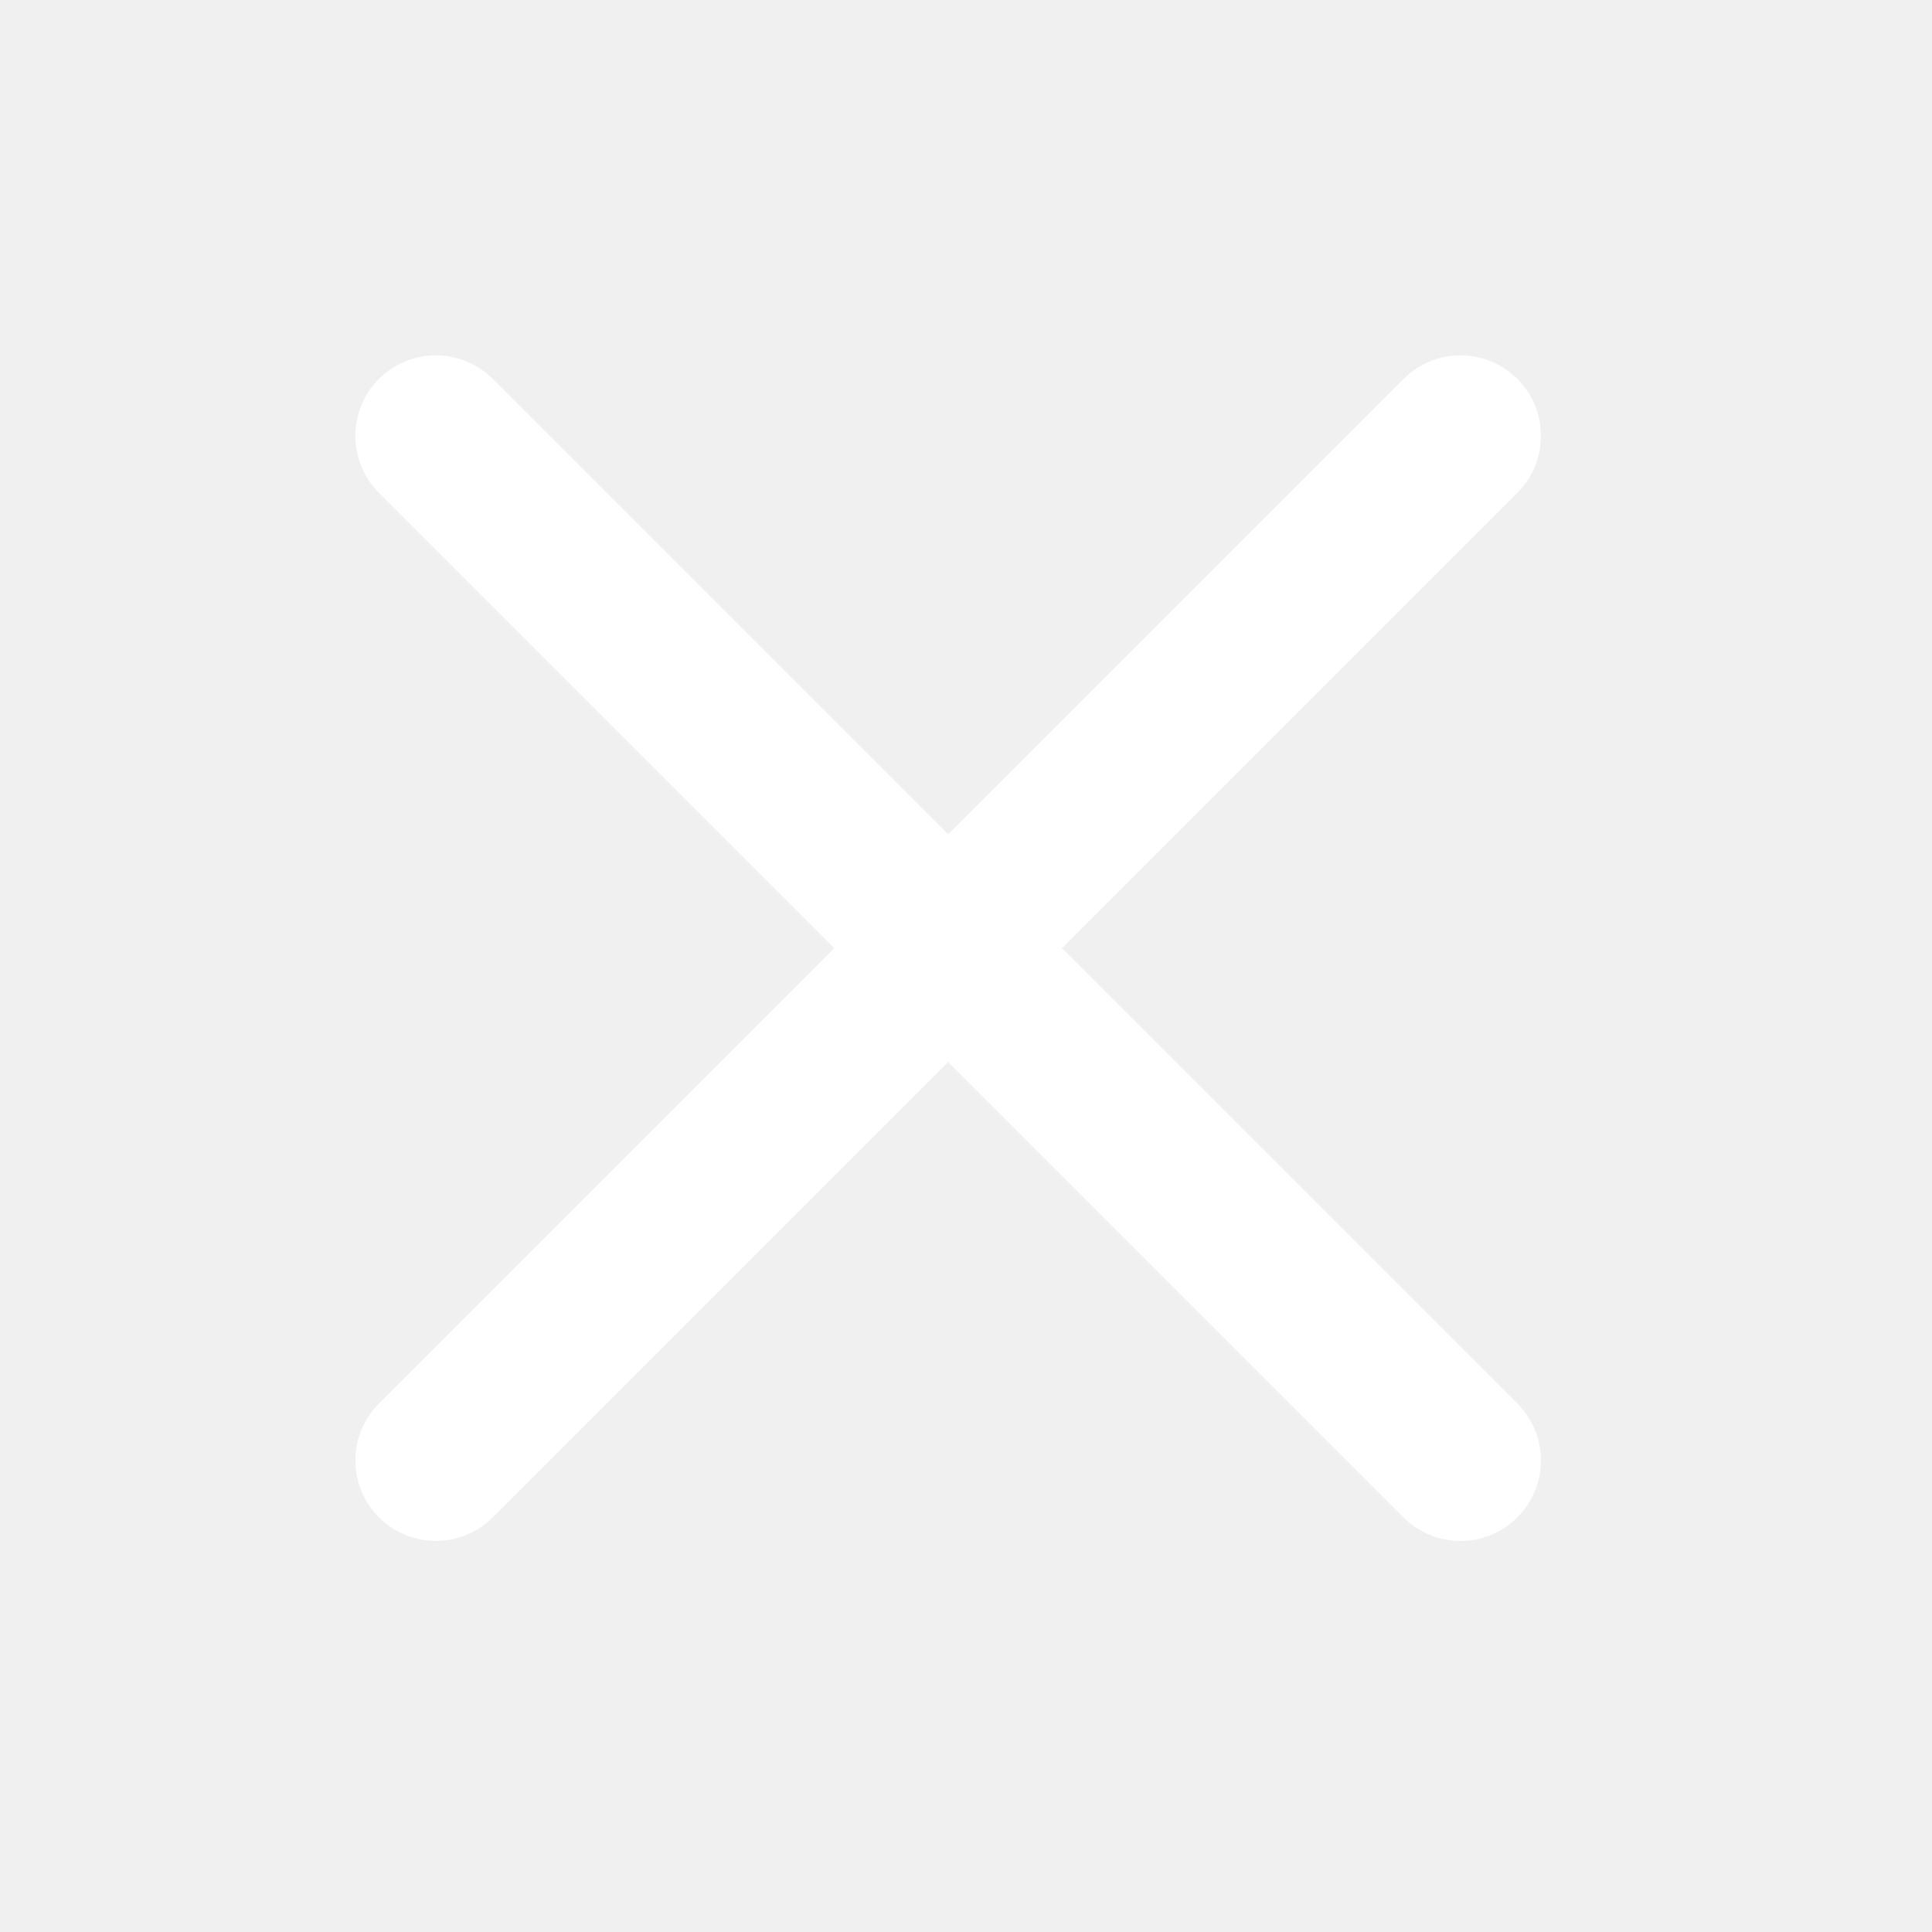
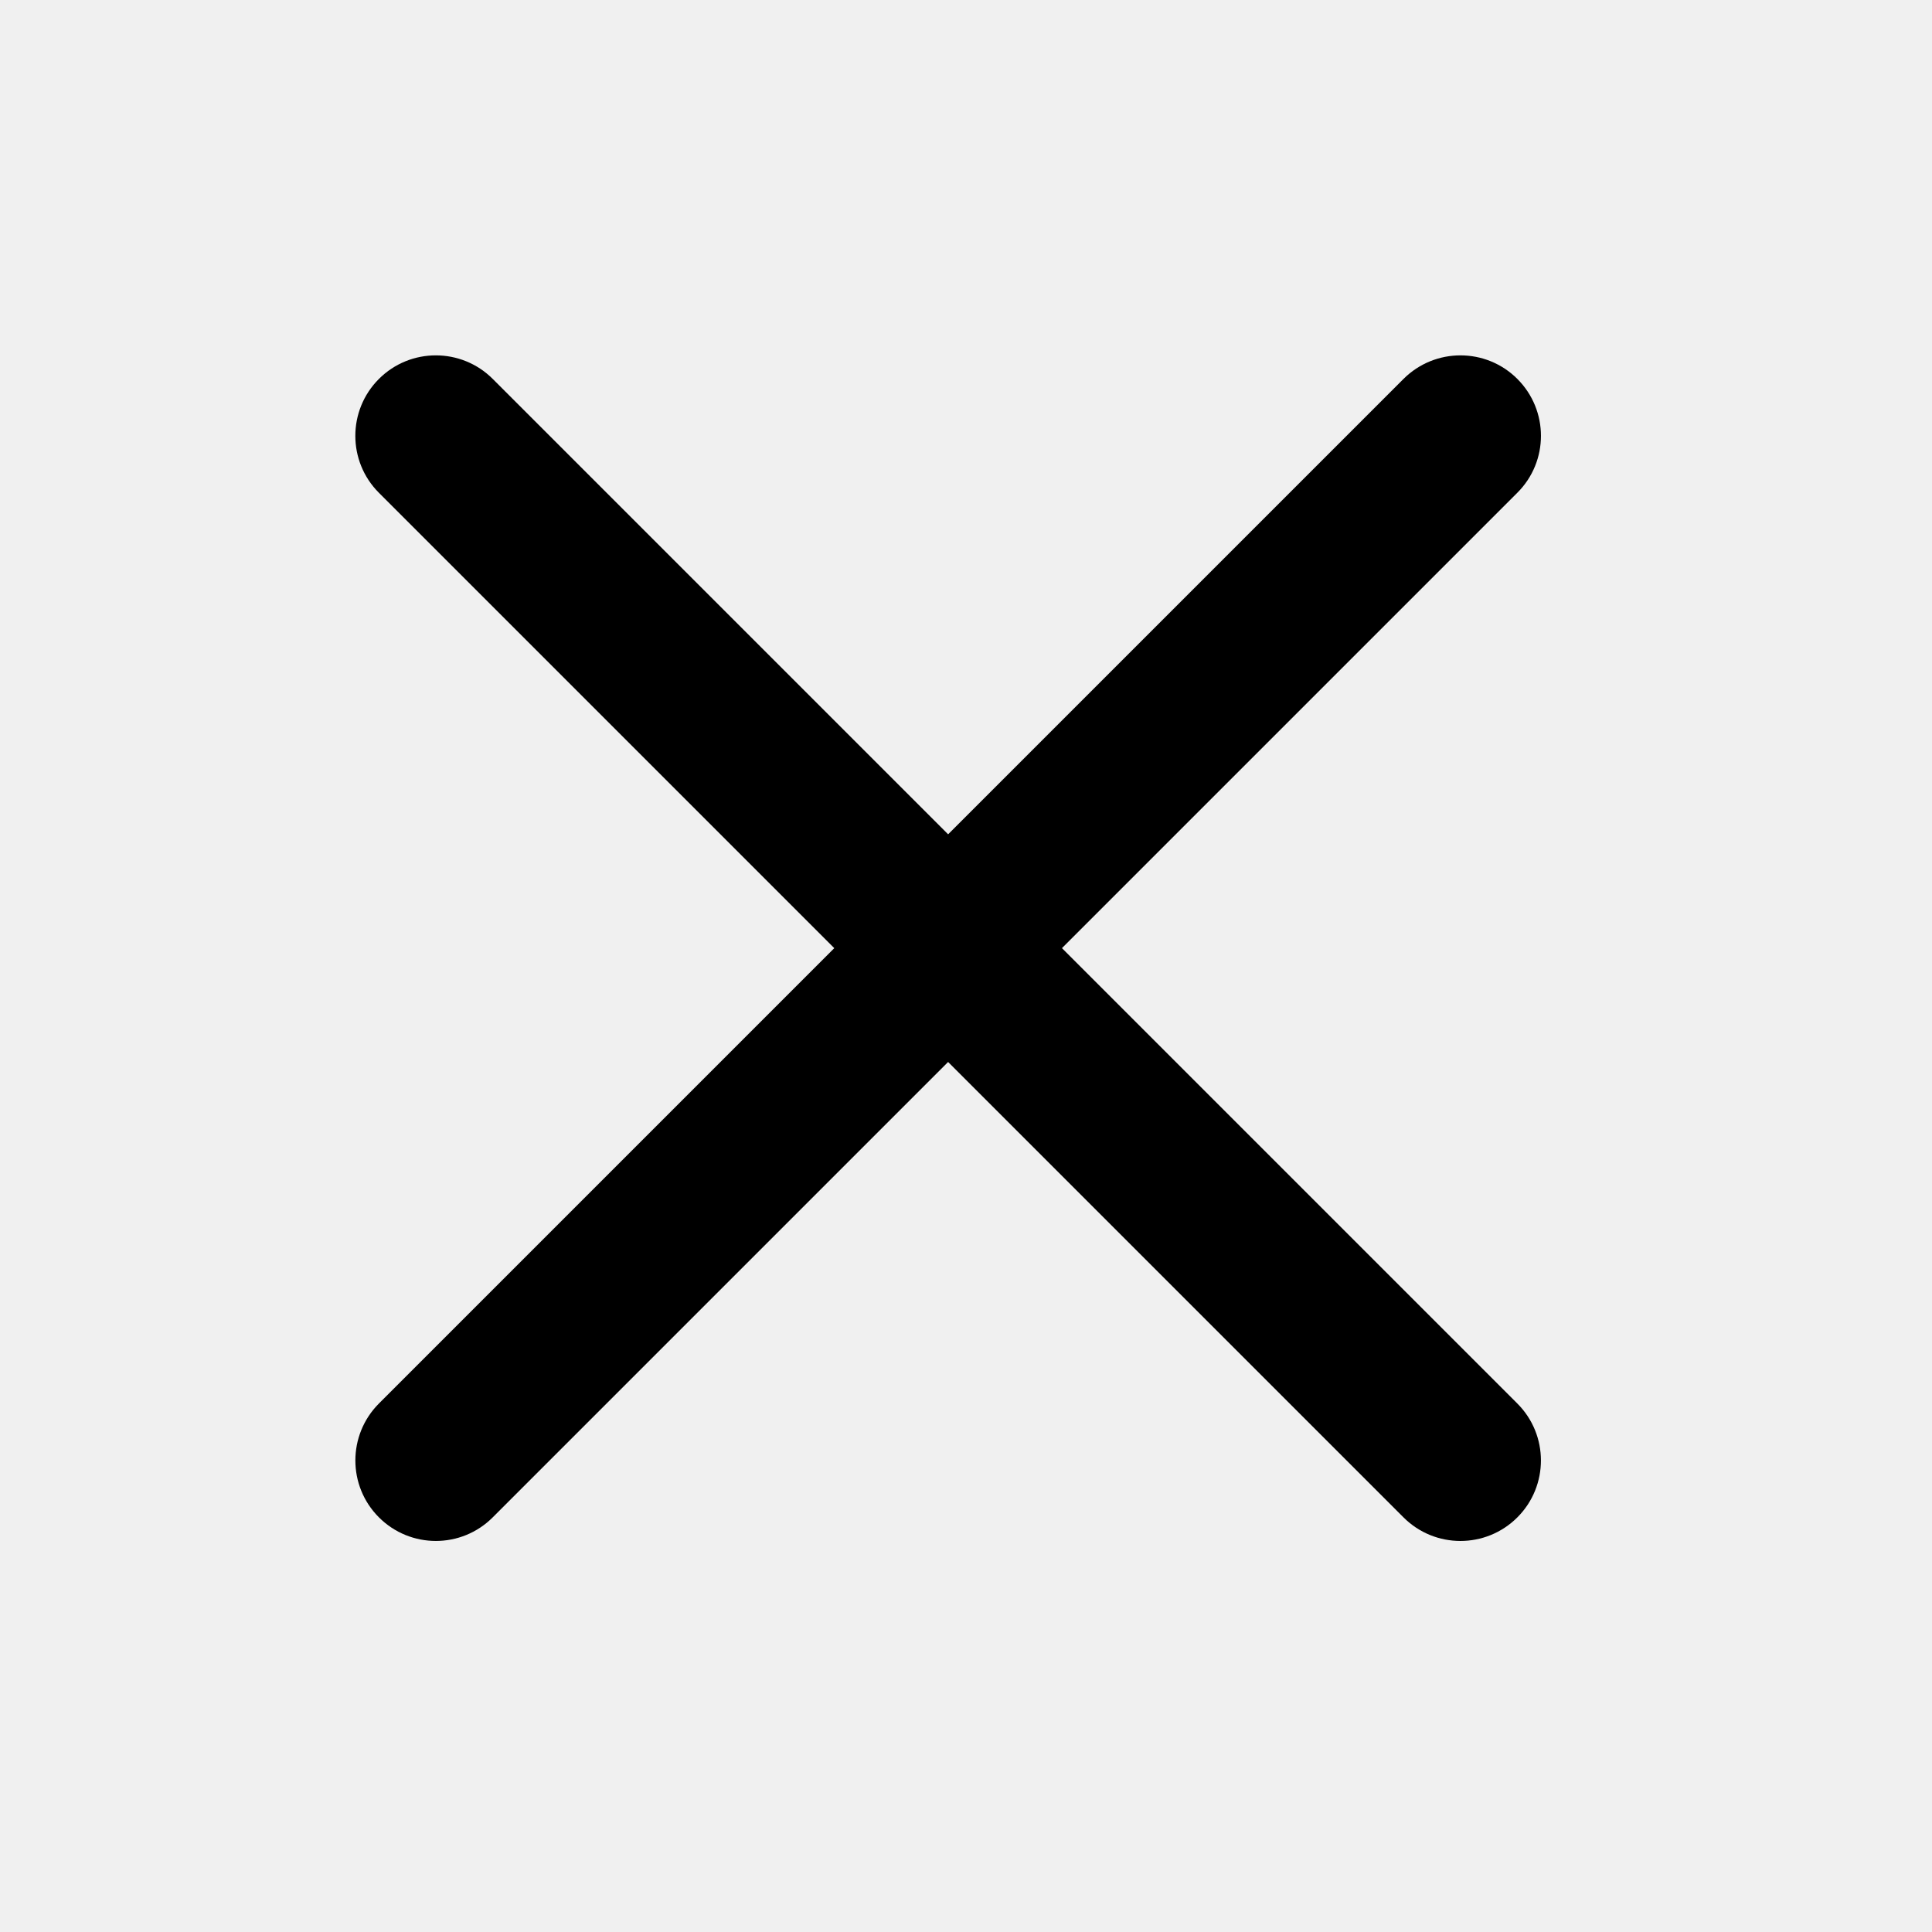
<svg xmlns="http://www.w3.org/2000/svg" width="24" height="24" viewBox="0 0 24 24" fill="none">
-   <path d="M4.707 18.849C4.317 18.459 4.317 17.826 4.707 17.435L17.435 4.707C17.826 4.317 18.459 4.317 18.849 4.707V4.707C19.24 5.098 19.24 5.731 18.849 6.121L6.121 18.849C5.731 19.24 5.098 19.24 4.707 18.849V18.849Z" fill="white" />
-   <rect x="18.142" y="19.556" width="20" height="2" rx="1" transform="rotate(-135 18.1421 19.5563)" fill="white" />
+   <path d="M4.707 18.849C4.317 18.459 4.317 17.826 4.707 17.435L17.435 4.707C17.826 4.317 18.459 4.317 18.849 4.707V4.707C19.24 5.098 19.24 5.731 18.849 6.121L6.121 18.849C5.731 19.24 5.098 19.24 4.707 18.849V18.849Z" fill="black" />
+   <rect x="18.142" y="19.556" width="20" height="2" rx="1" transform="rotate(-135 18.1421 19.5563)" fill="black" />
</svg>
